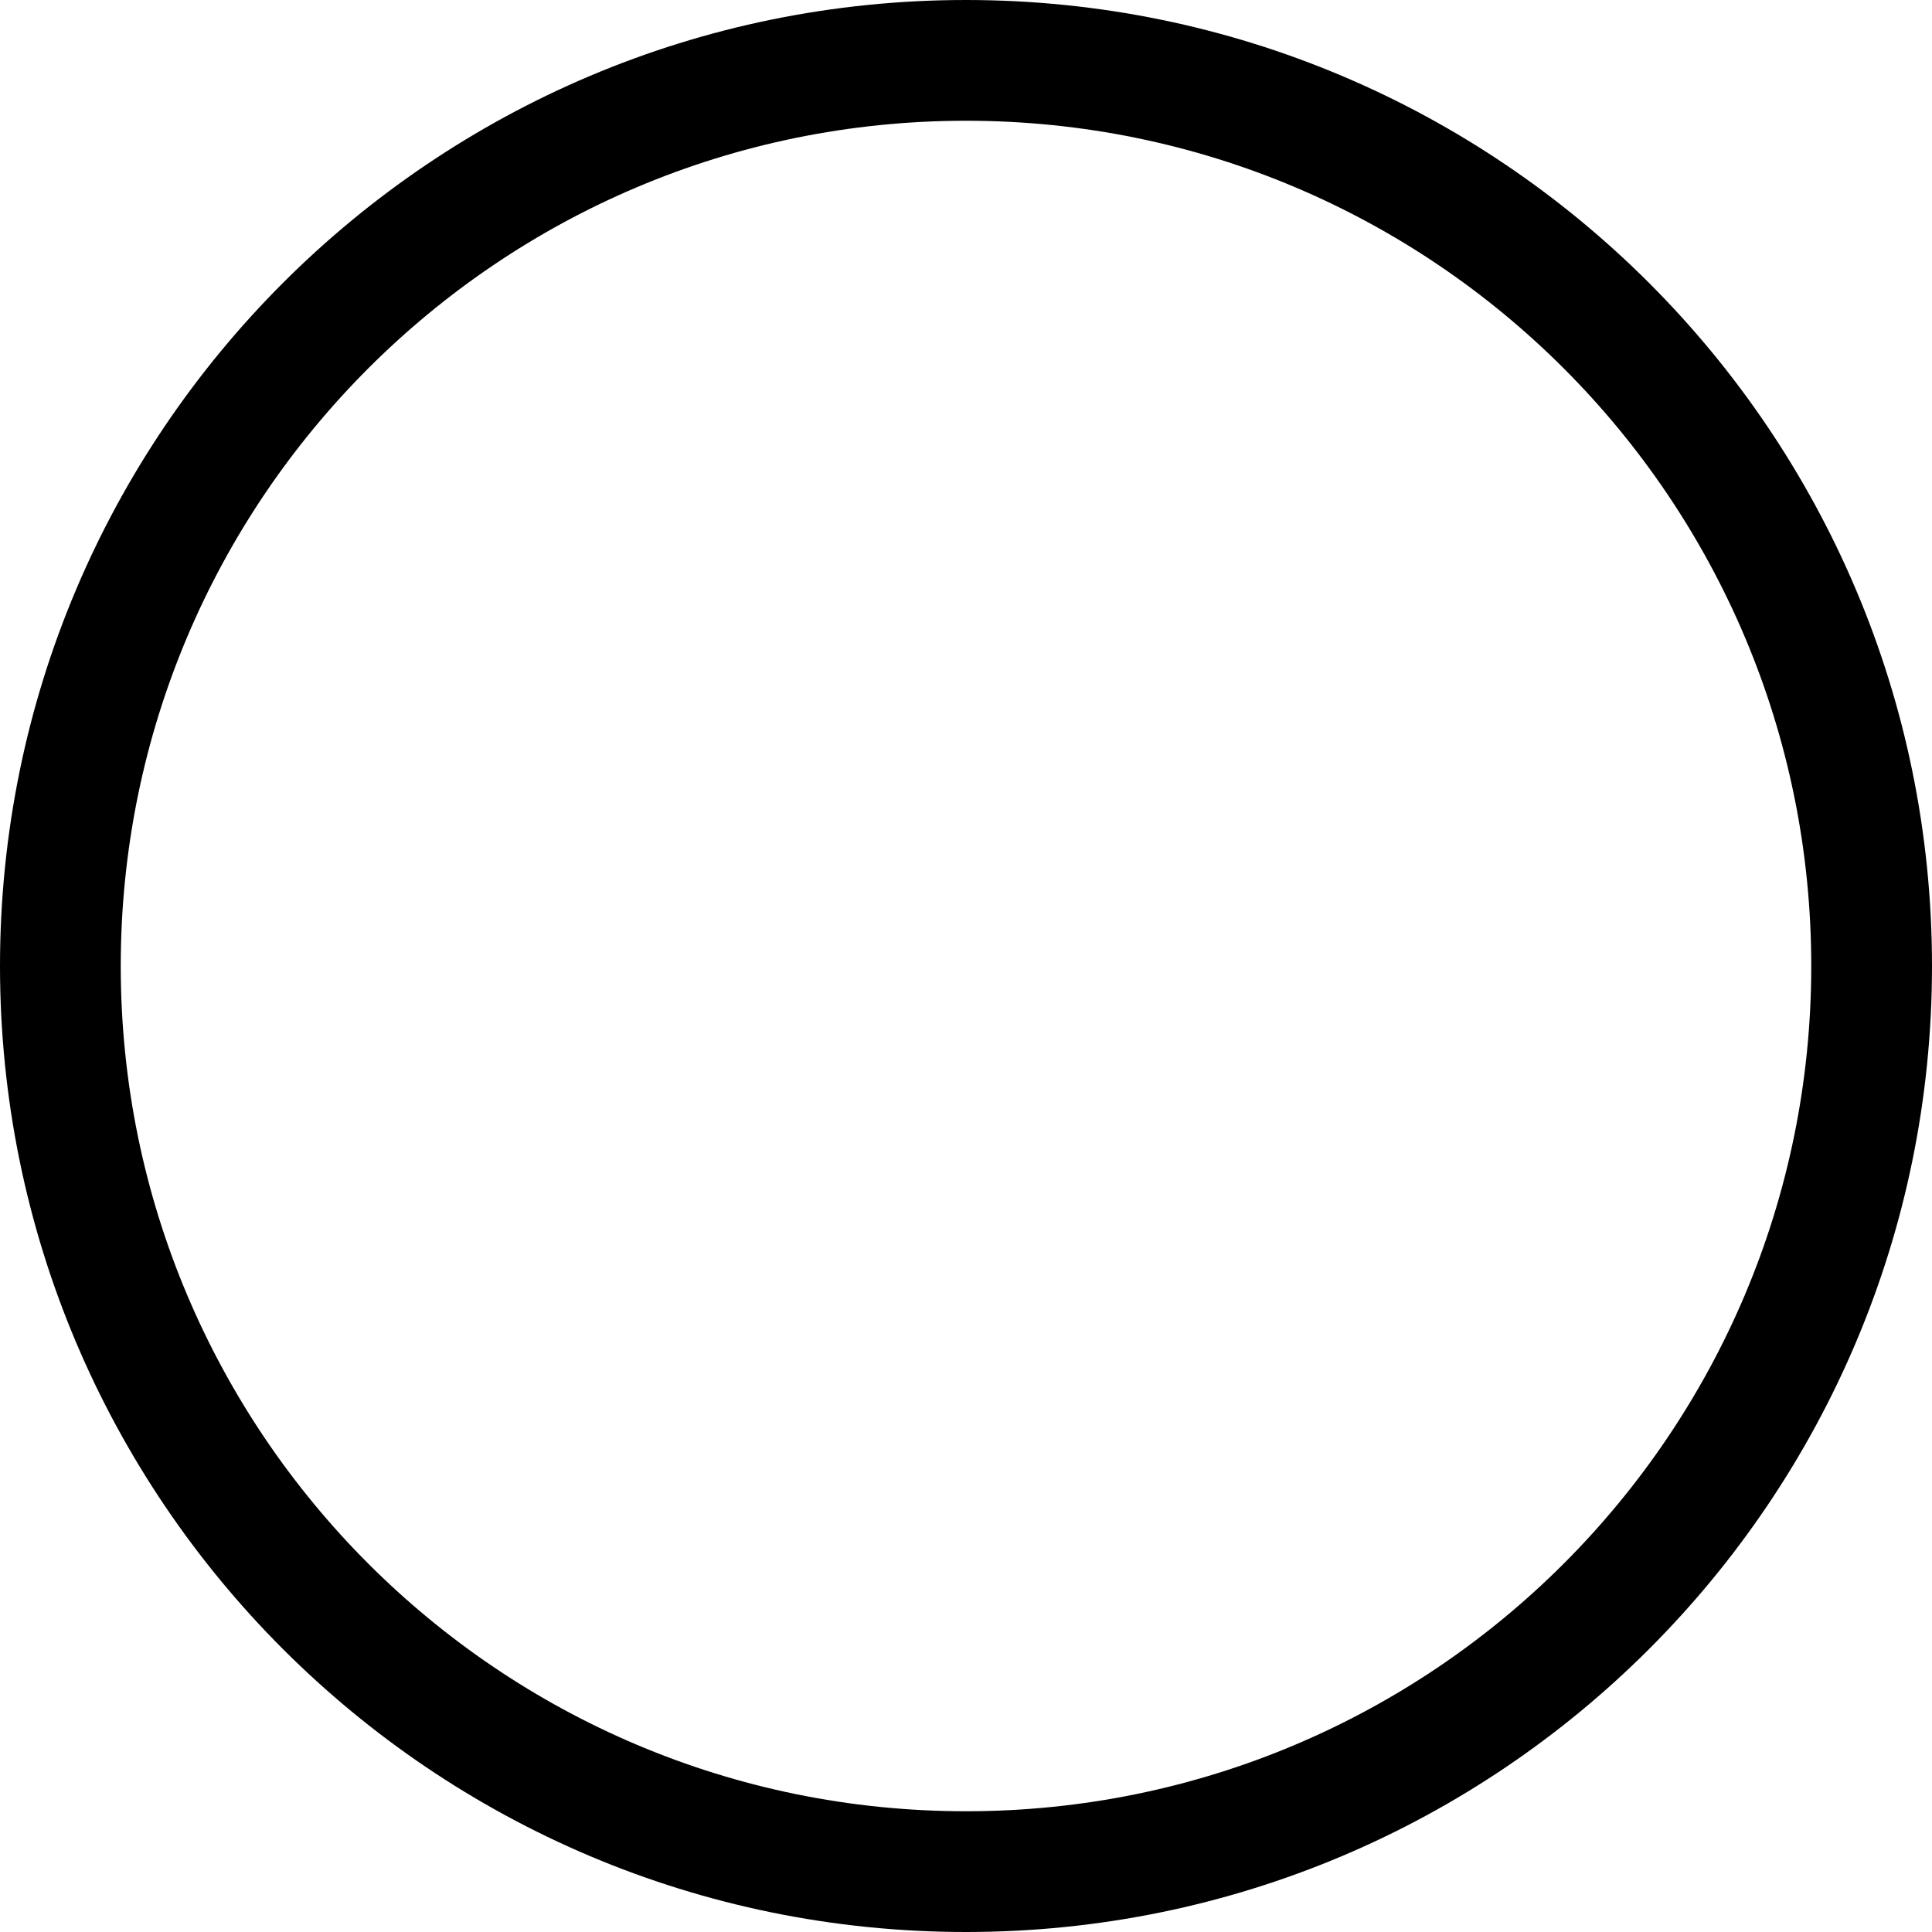
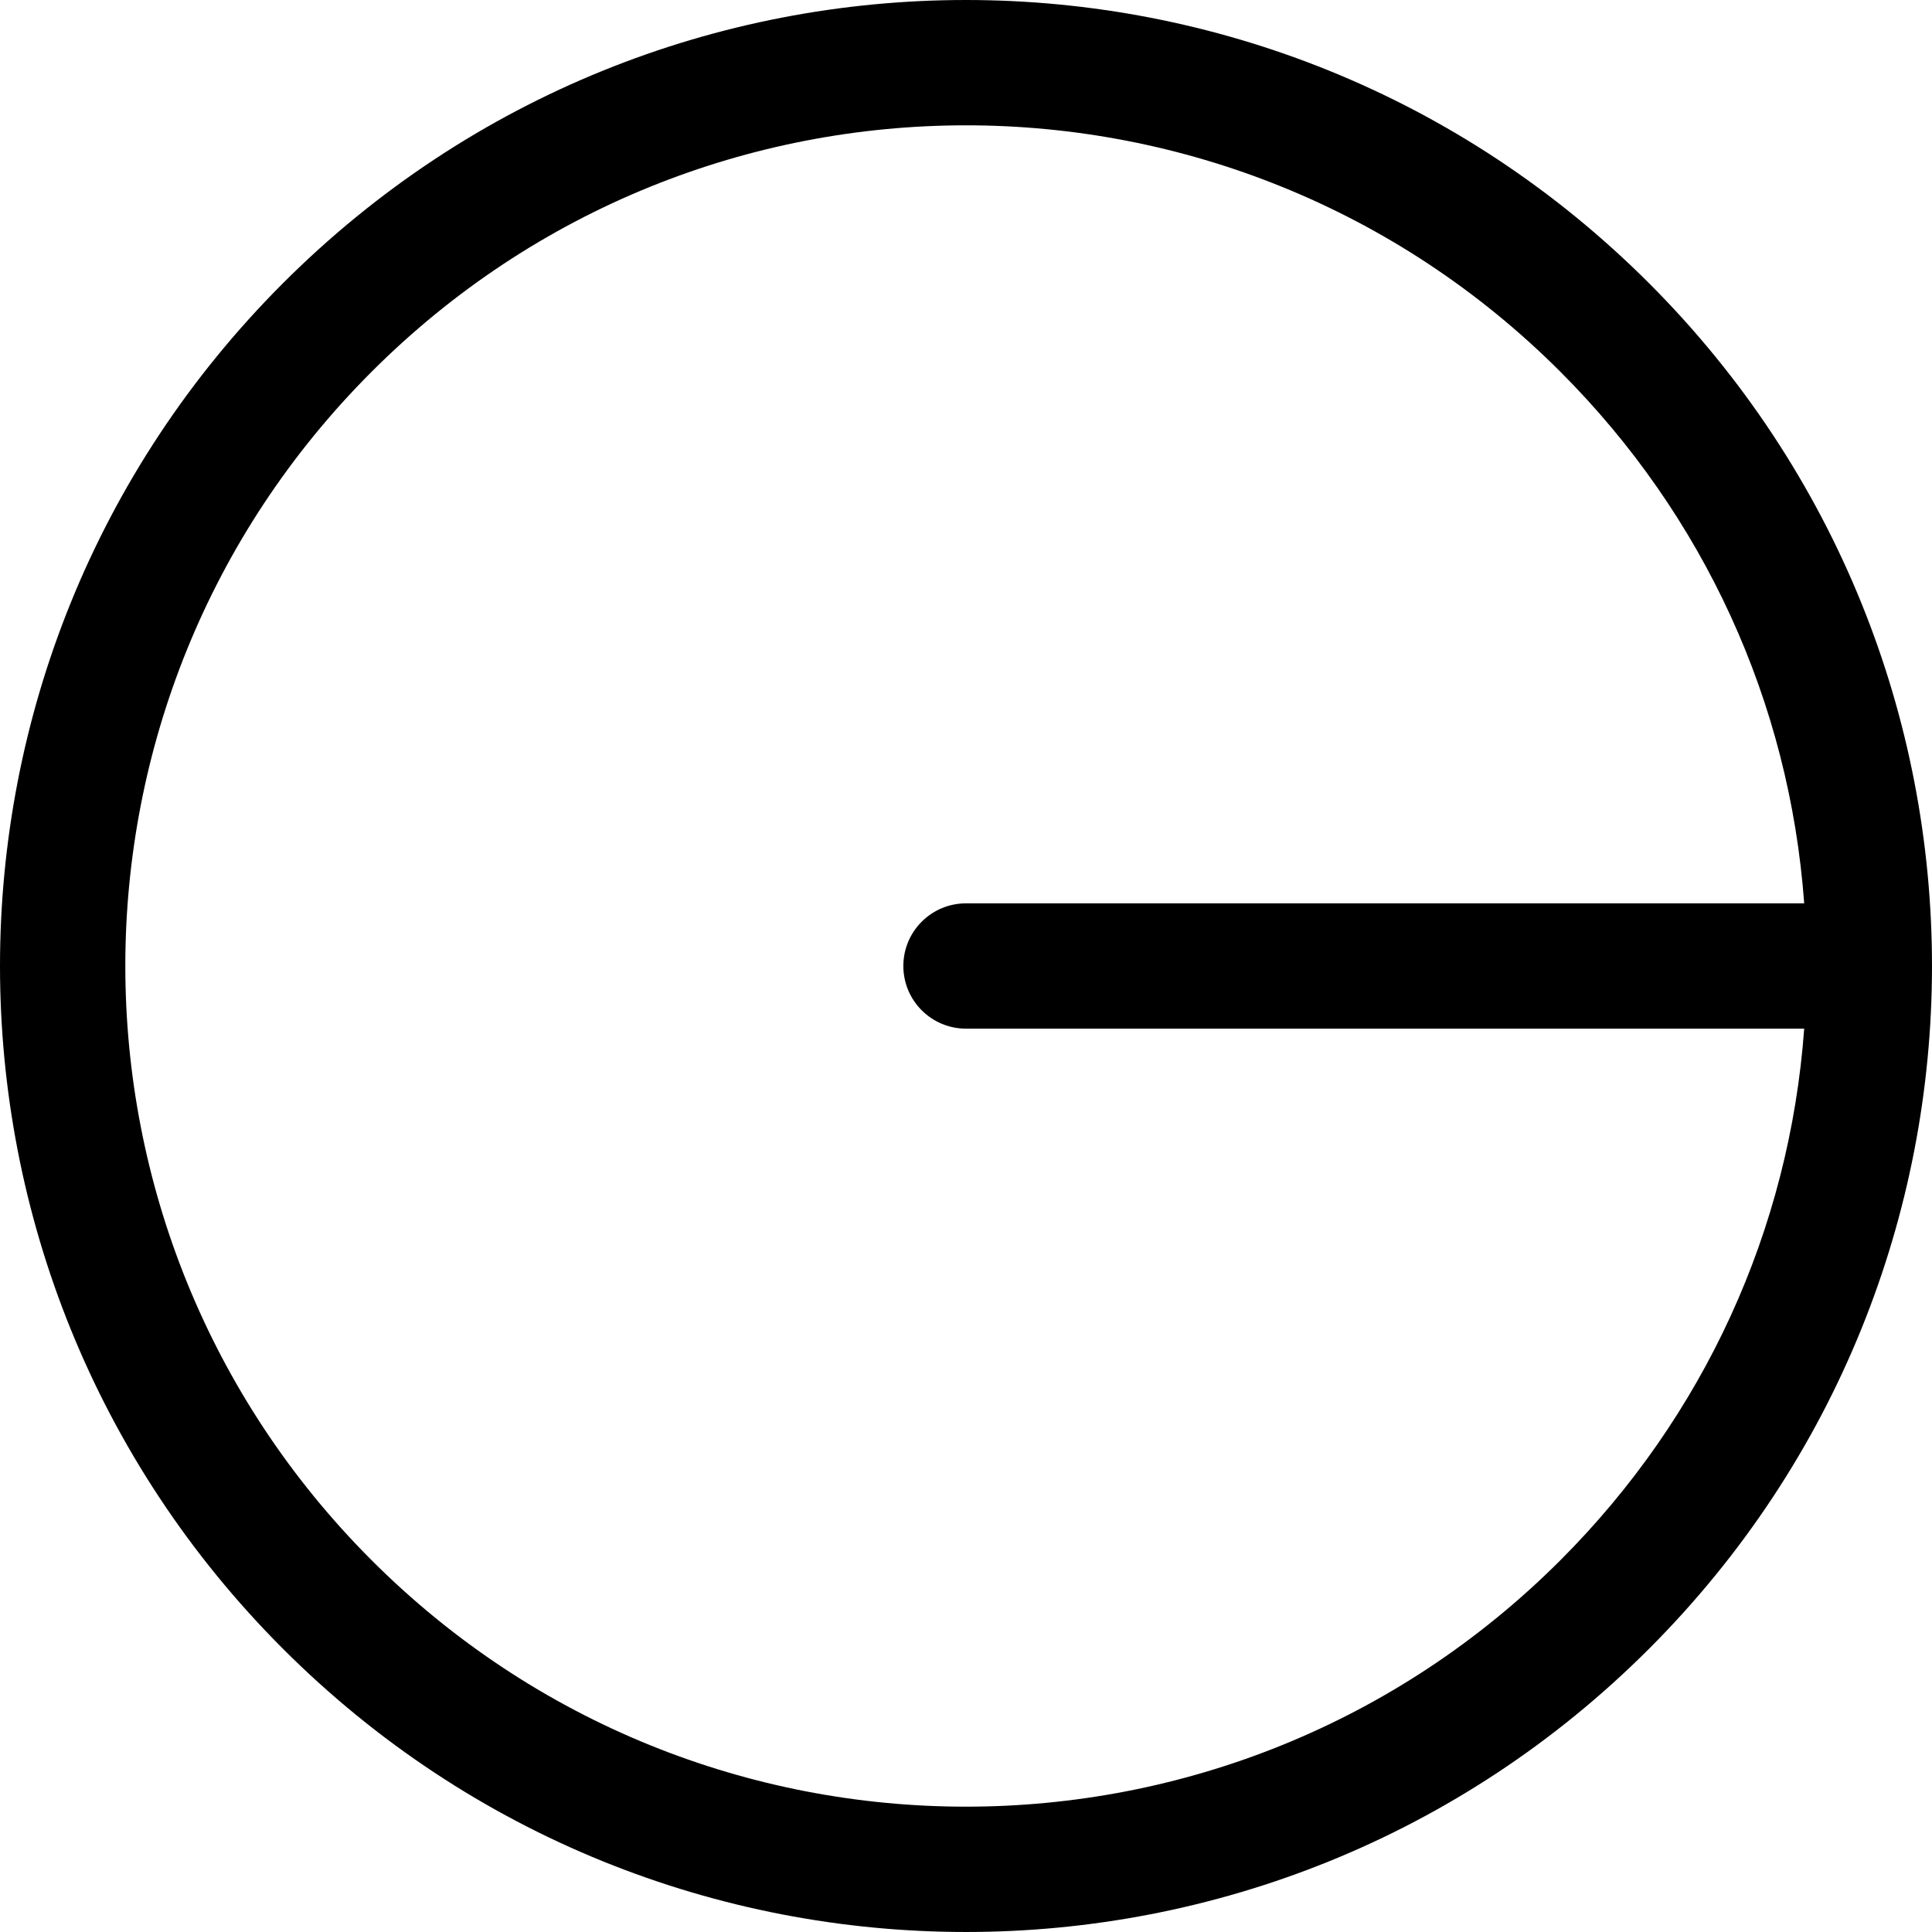
- <svg xmlns="http://www.w3.org/2000/svg" width="15" height="15" fill="currentColor" class="bi bi-circle" viewBox="0 0 16 16">
-   <path d="M8 15A7 7 0 1 1 8 1a7 7 0 0 1 0 14zm0 1A8 8 0 1 0 8 0a8 8 0 0 0 0 16z" />
+ <svg xmlns="http://www.w3.org/2000/svg" id="Layer_1" enable-background="new 0 0 508.544 508.544" height="15px" viewBox="0 0 508.544 508.544" width="15px">
+   <path d="m434.029 74.515c-99.345-99.345-260.154-99.36-359.514 0-99.347 99.347-99.36 260.154 0 359.514 99.345 99.345 260.154 99.36 359.514 0 99.347-99.347 99.359-260.154 0-359.514zm-23.321 336.192c-86.459 86.458-226.403 86.468-312.872 0-86.458-86.458-86.468-226.403 0-312.871 86.459-86.458 226.403-86.468 312.872 0 37.875 37.875 60.326 87.063 64.196 139.945h-220.632c-9.107 0-16.491 7.383-16.491 16.49s7.383 16.49 16.491 16.49h220.632c-3.87 52.883-26.322 102.072-64.196 139.946z" />
</svg>
